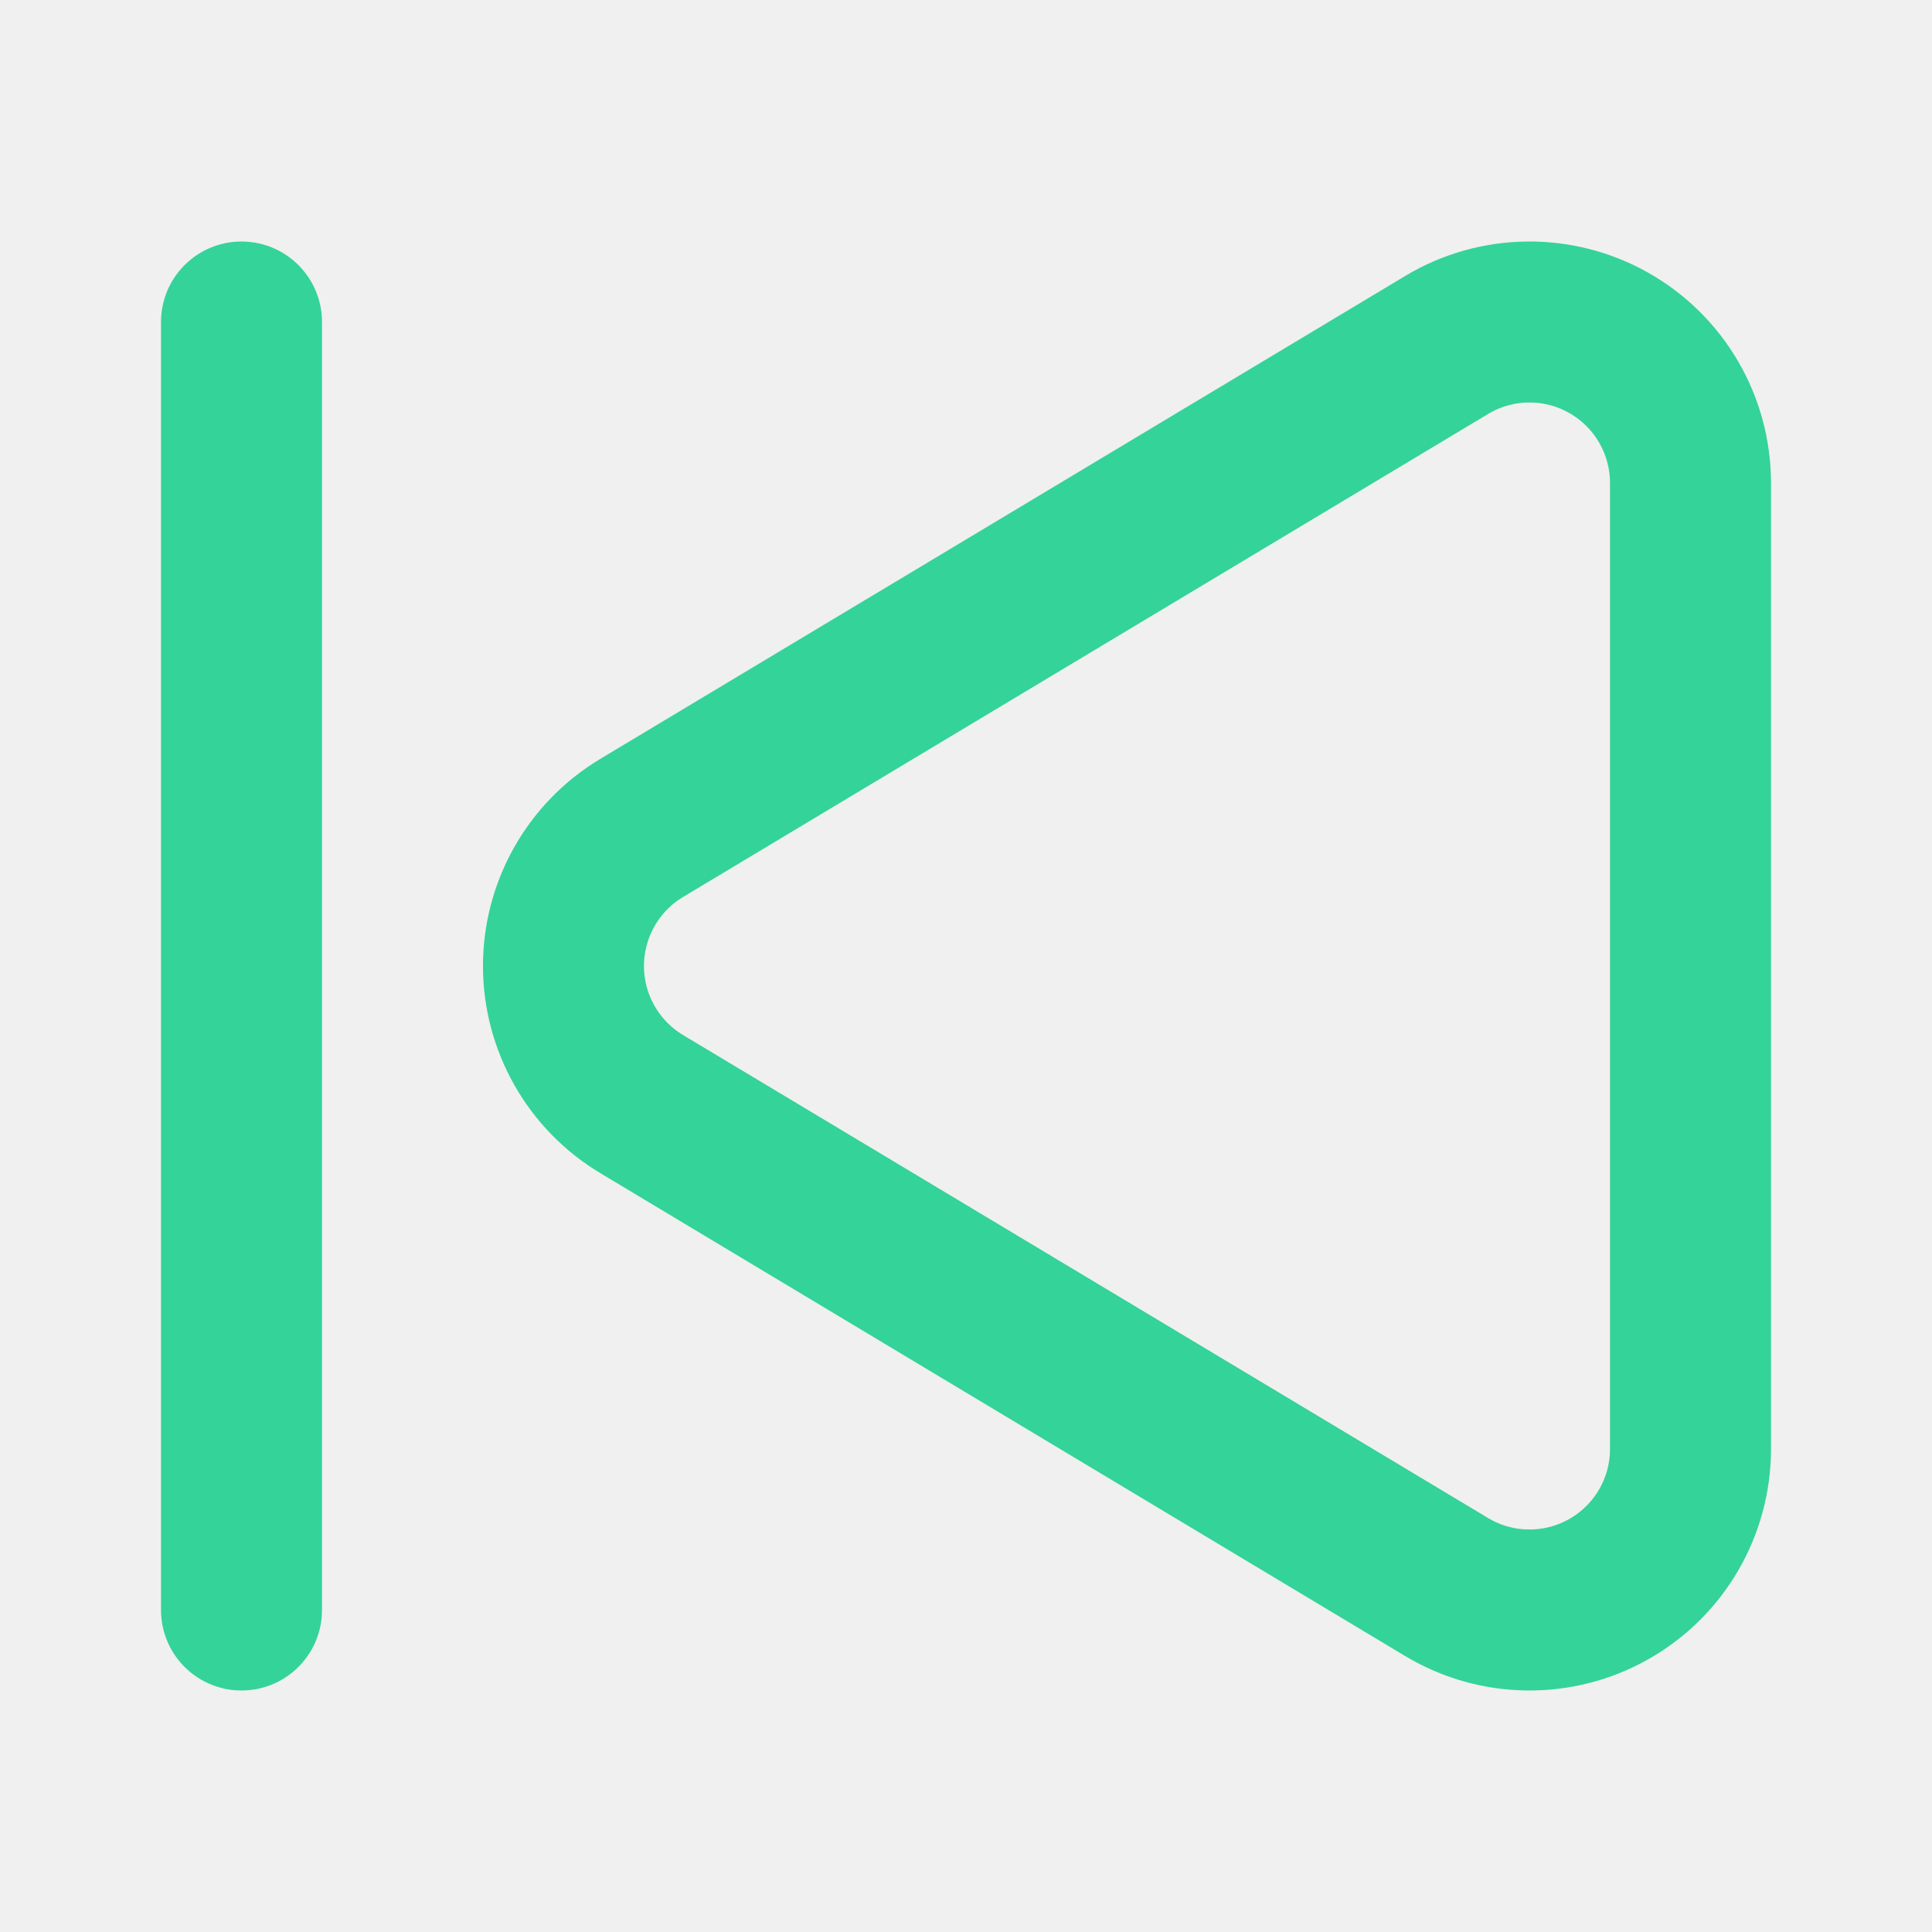
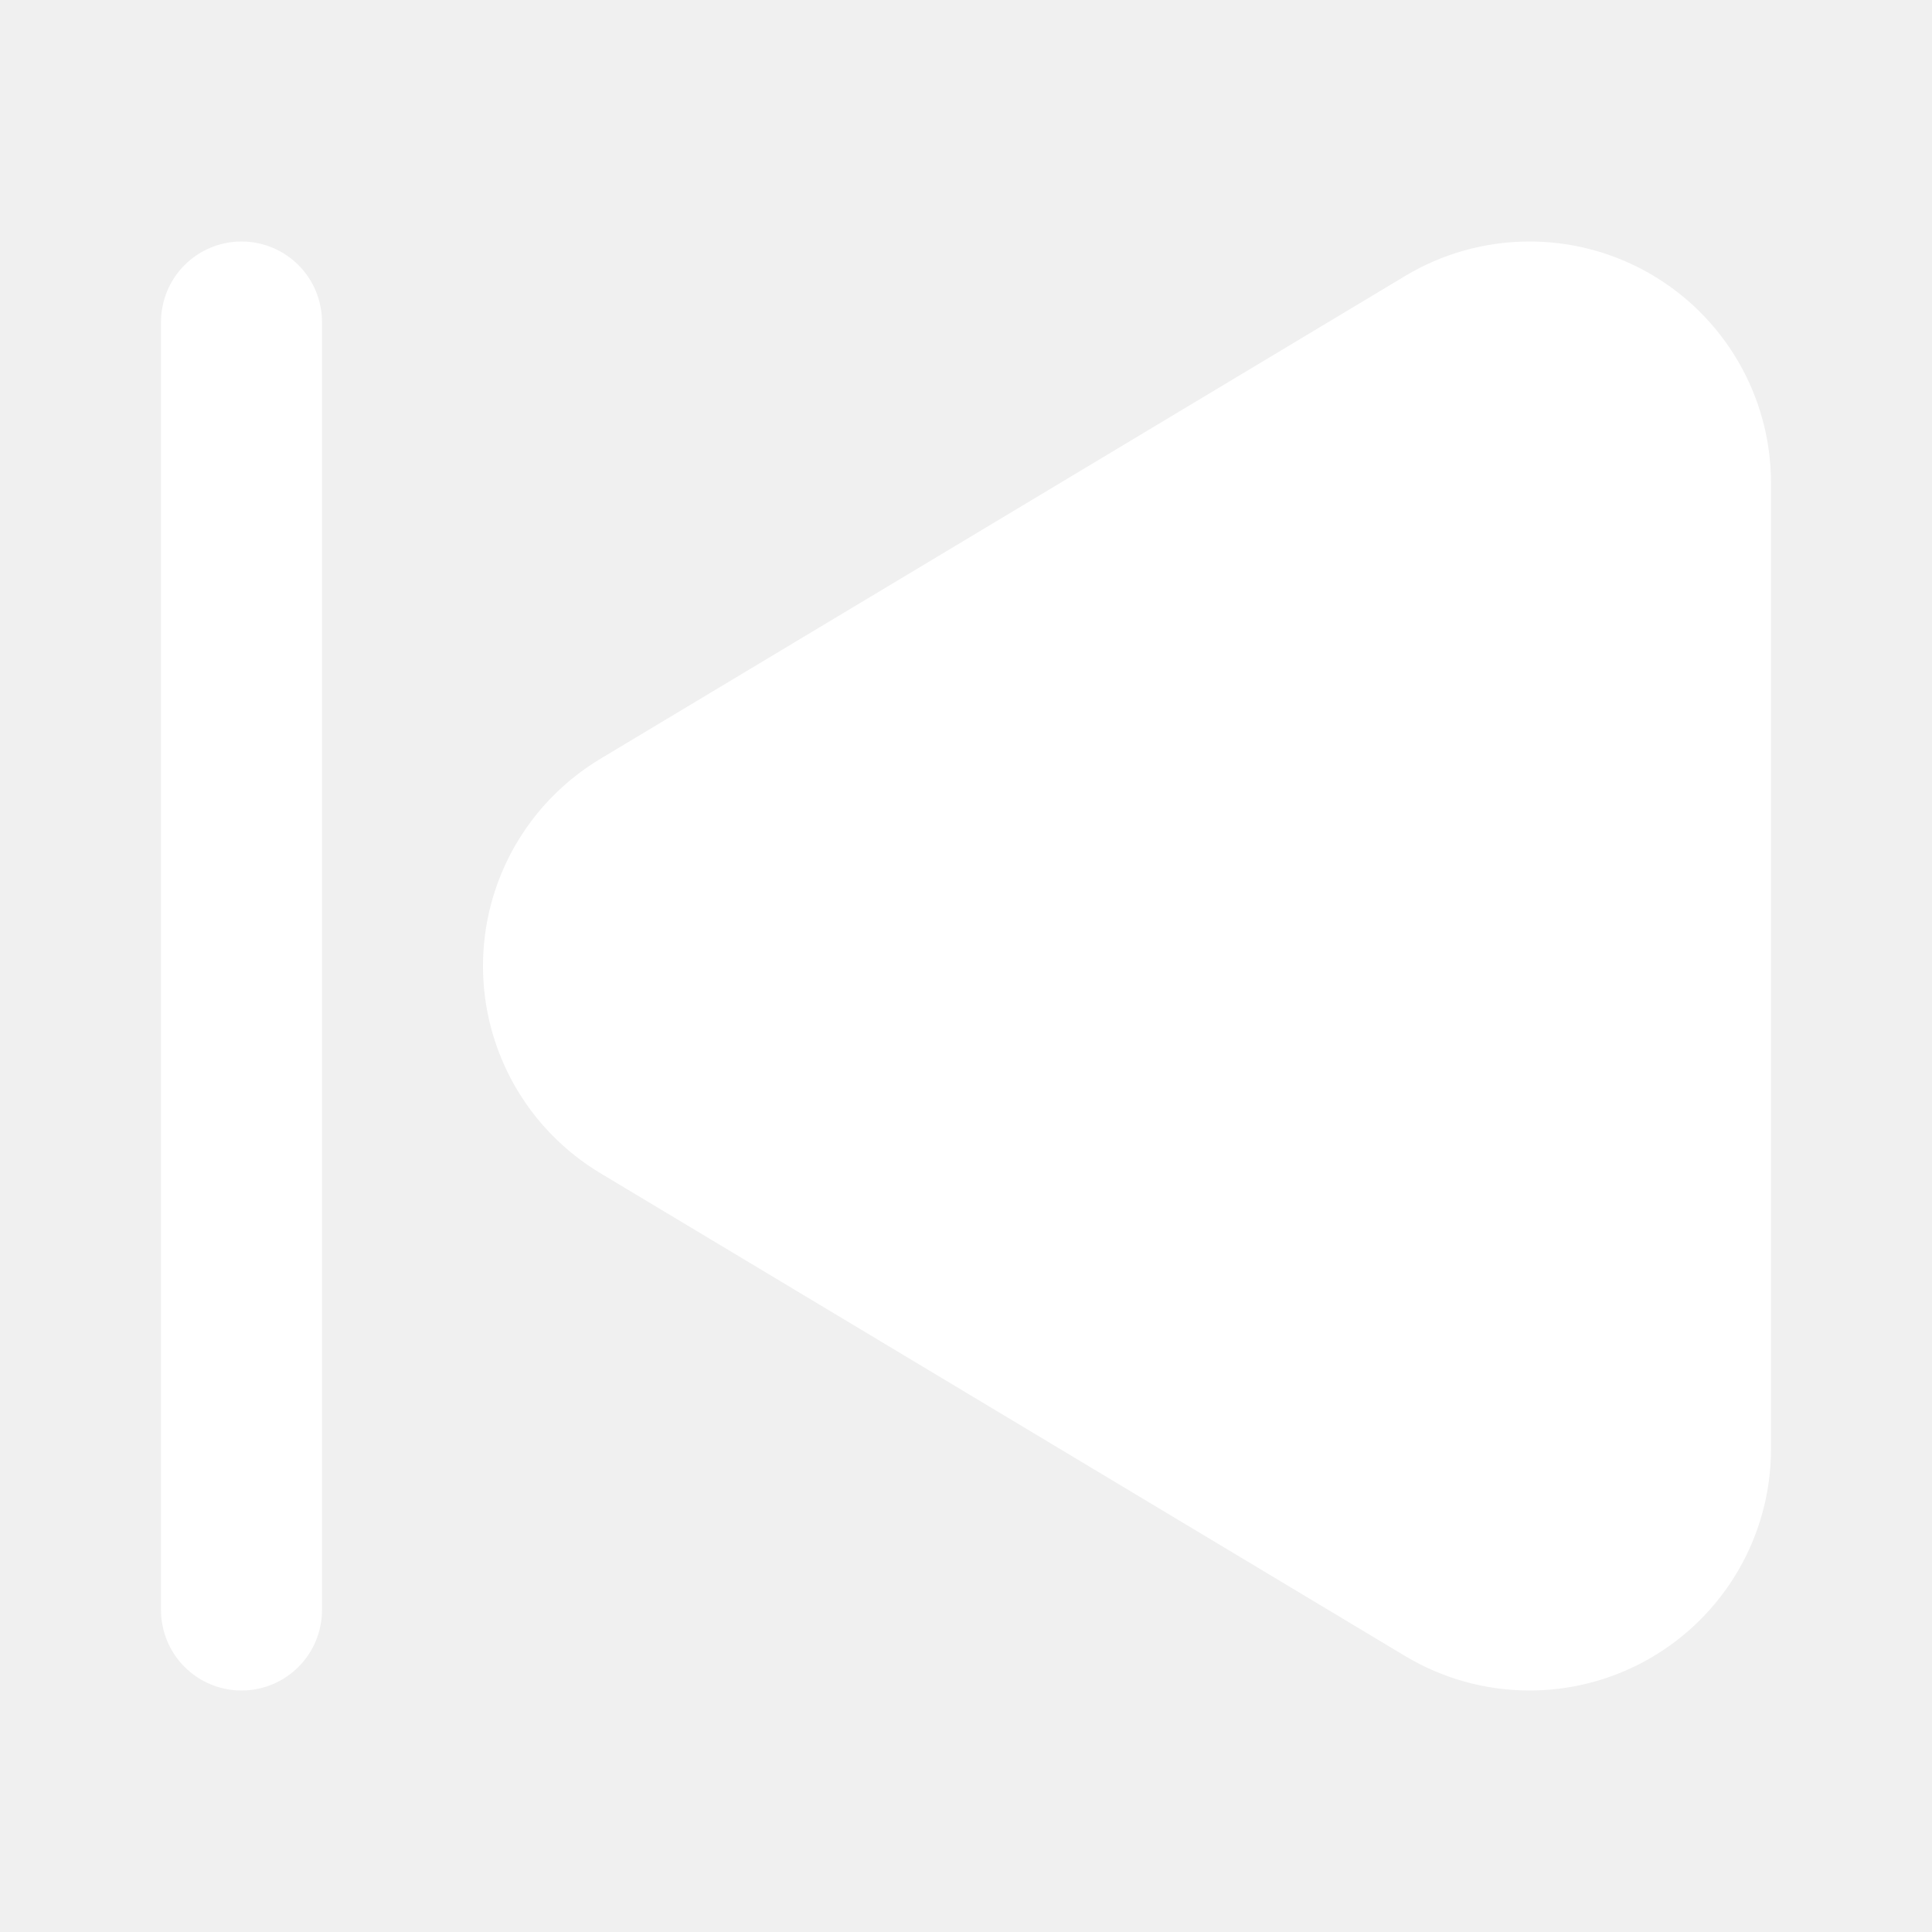
- <svg xmlns="http://www.w3.org/2000/svg" width="24" height="24" viewBox="0 0 24 24" fill="none" stroke="#34d399" stroke-width="2" stroke-linecap="round" stroke-linejoin="round">
+ <svg xmlns="http://www.w3.org/2000/svg" width="24" height="24" viewBox="0 0 24 24" fill="white" stroke="white" stroke-width="2" stroke-linecap="round" stroke-linejoin="round">
  <path d="M17.971 4.285A2 2 0 0 1 21 6v12a2 2 0 0 1-3.029 1.715l-9.997-5.998a2 2 0 0 1-.003-3.432z" />
  <path d="M3 20V4" />
</svg>
